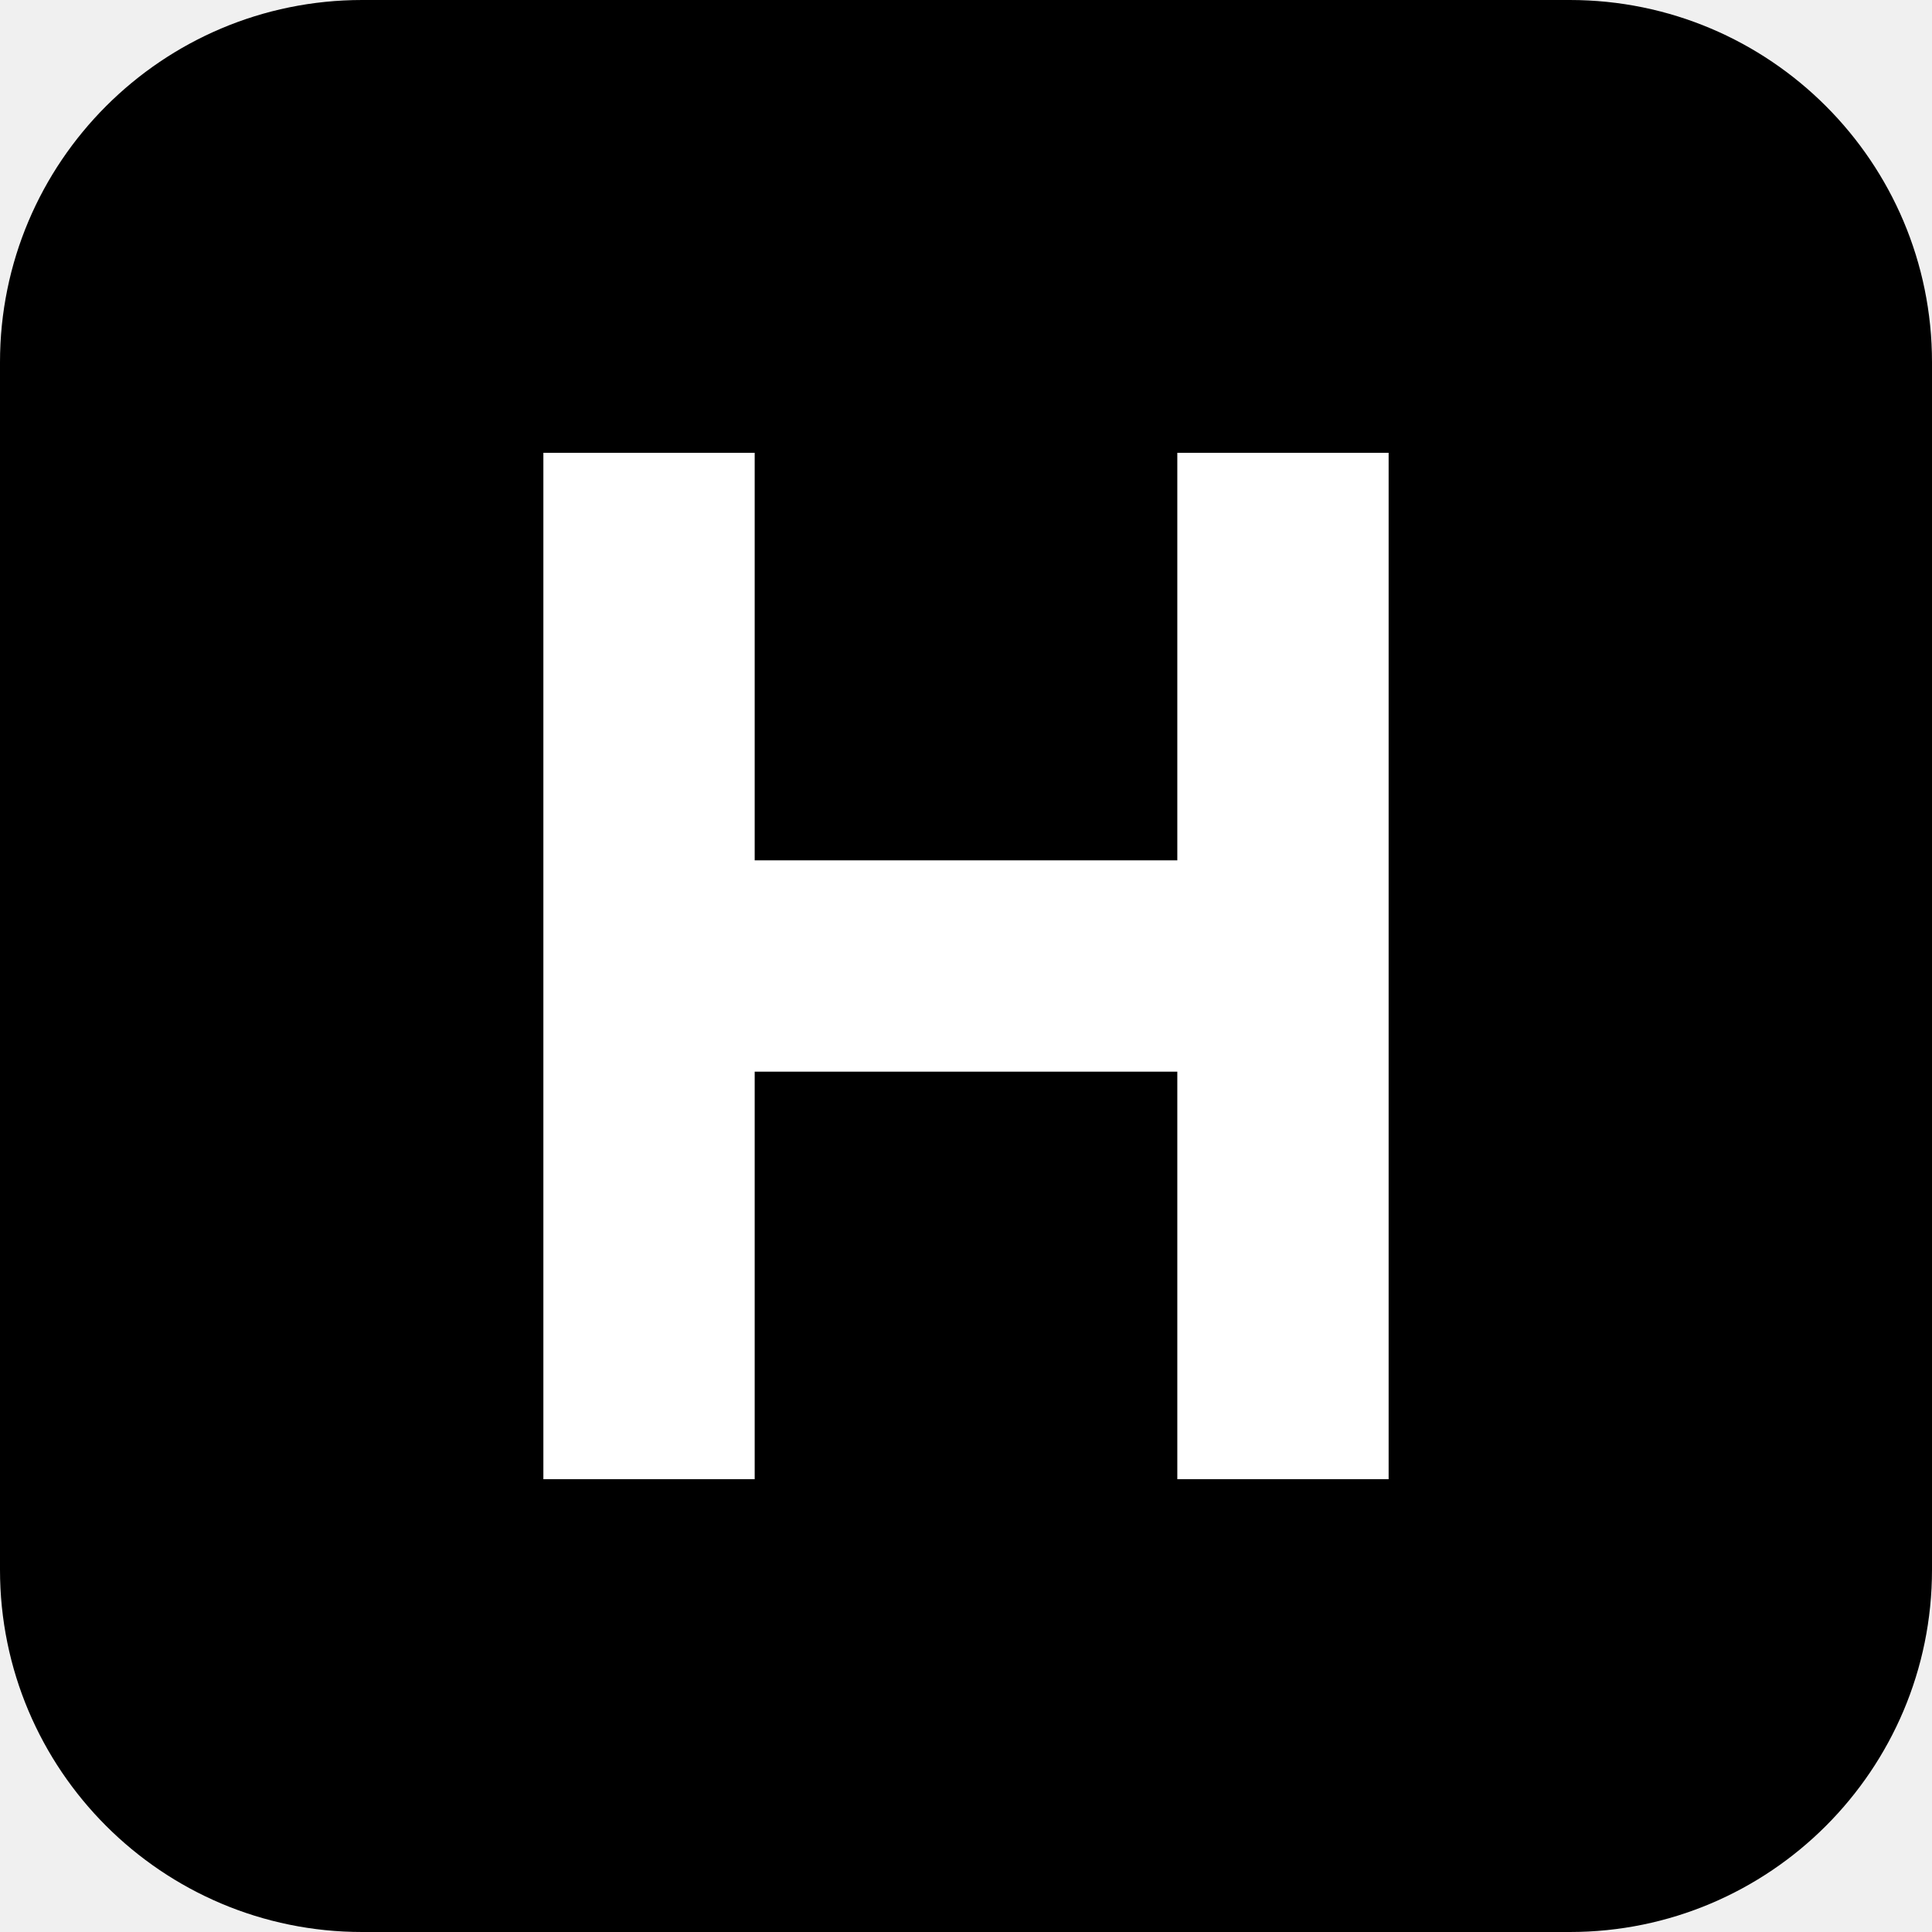
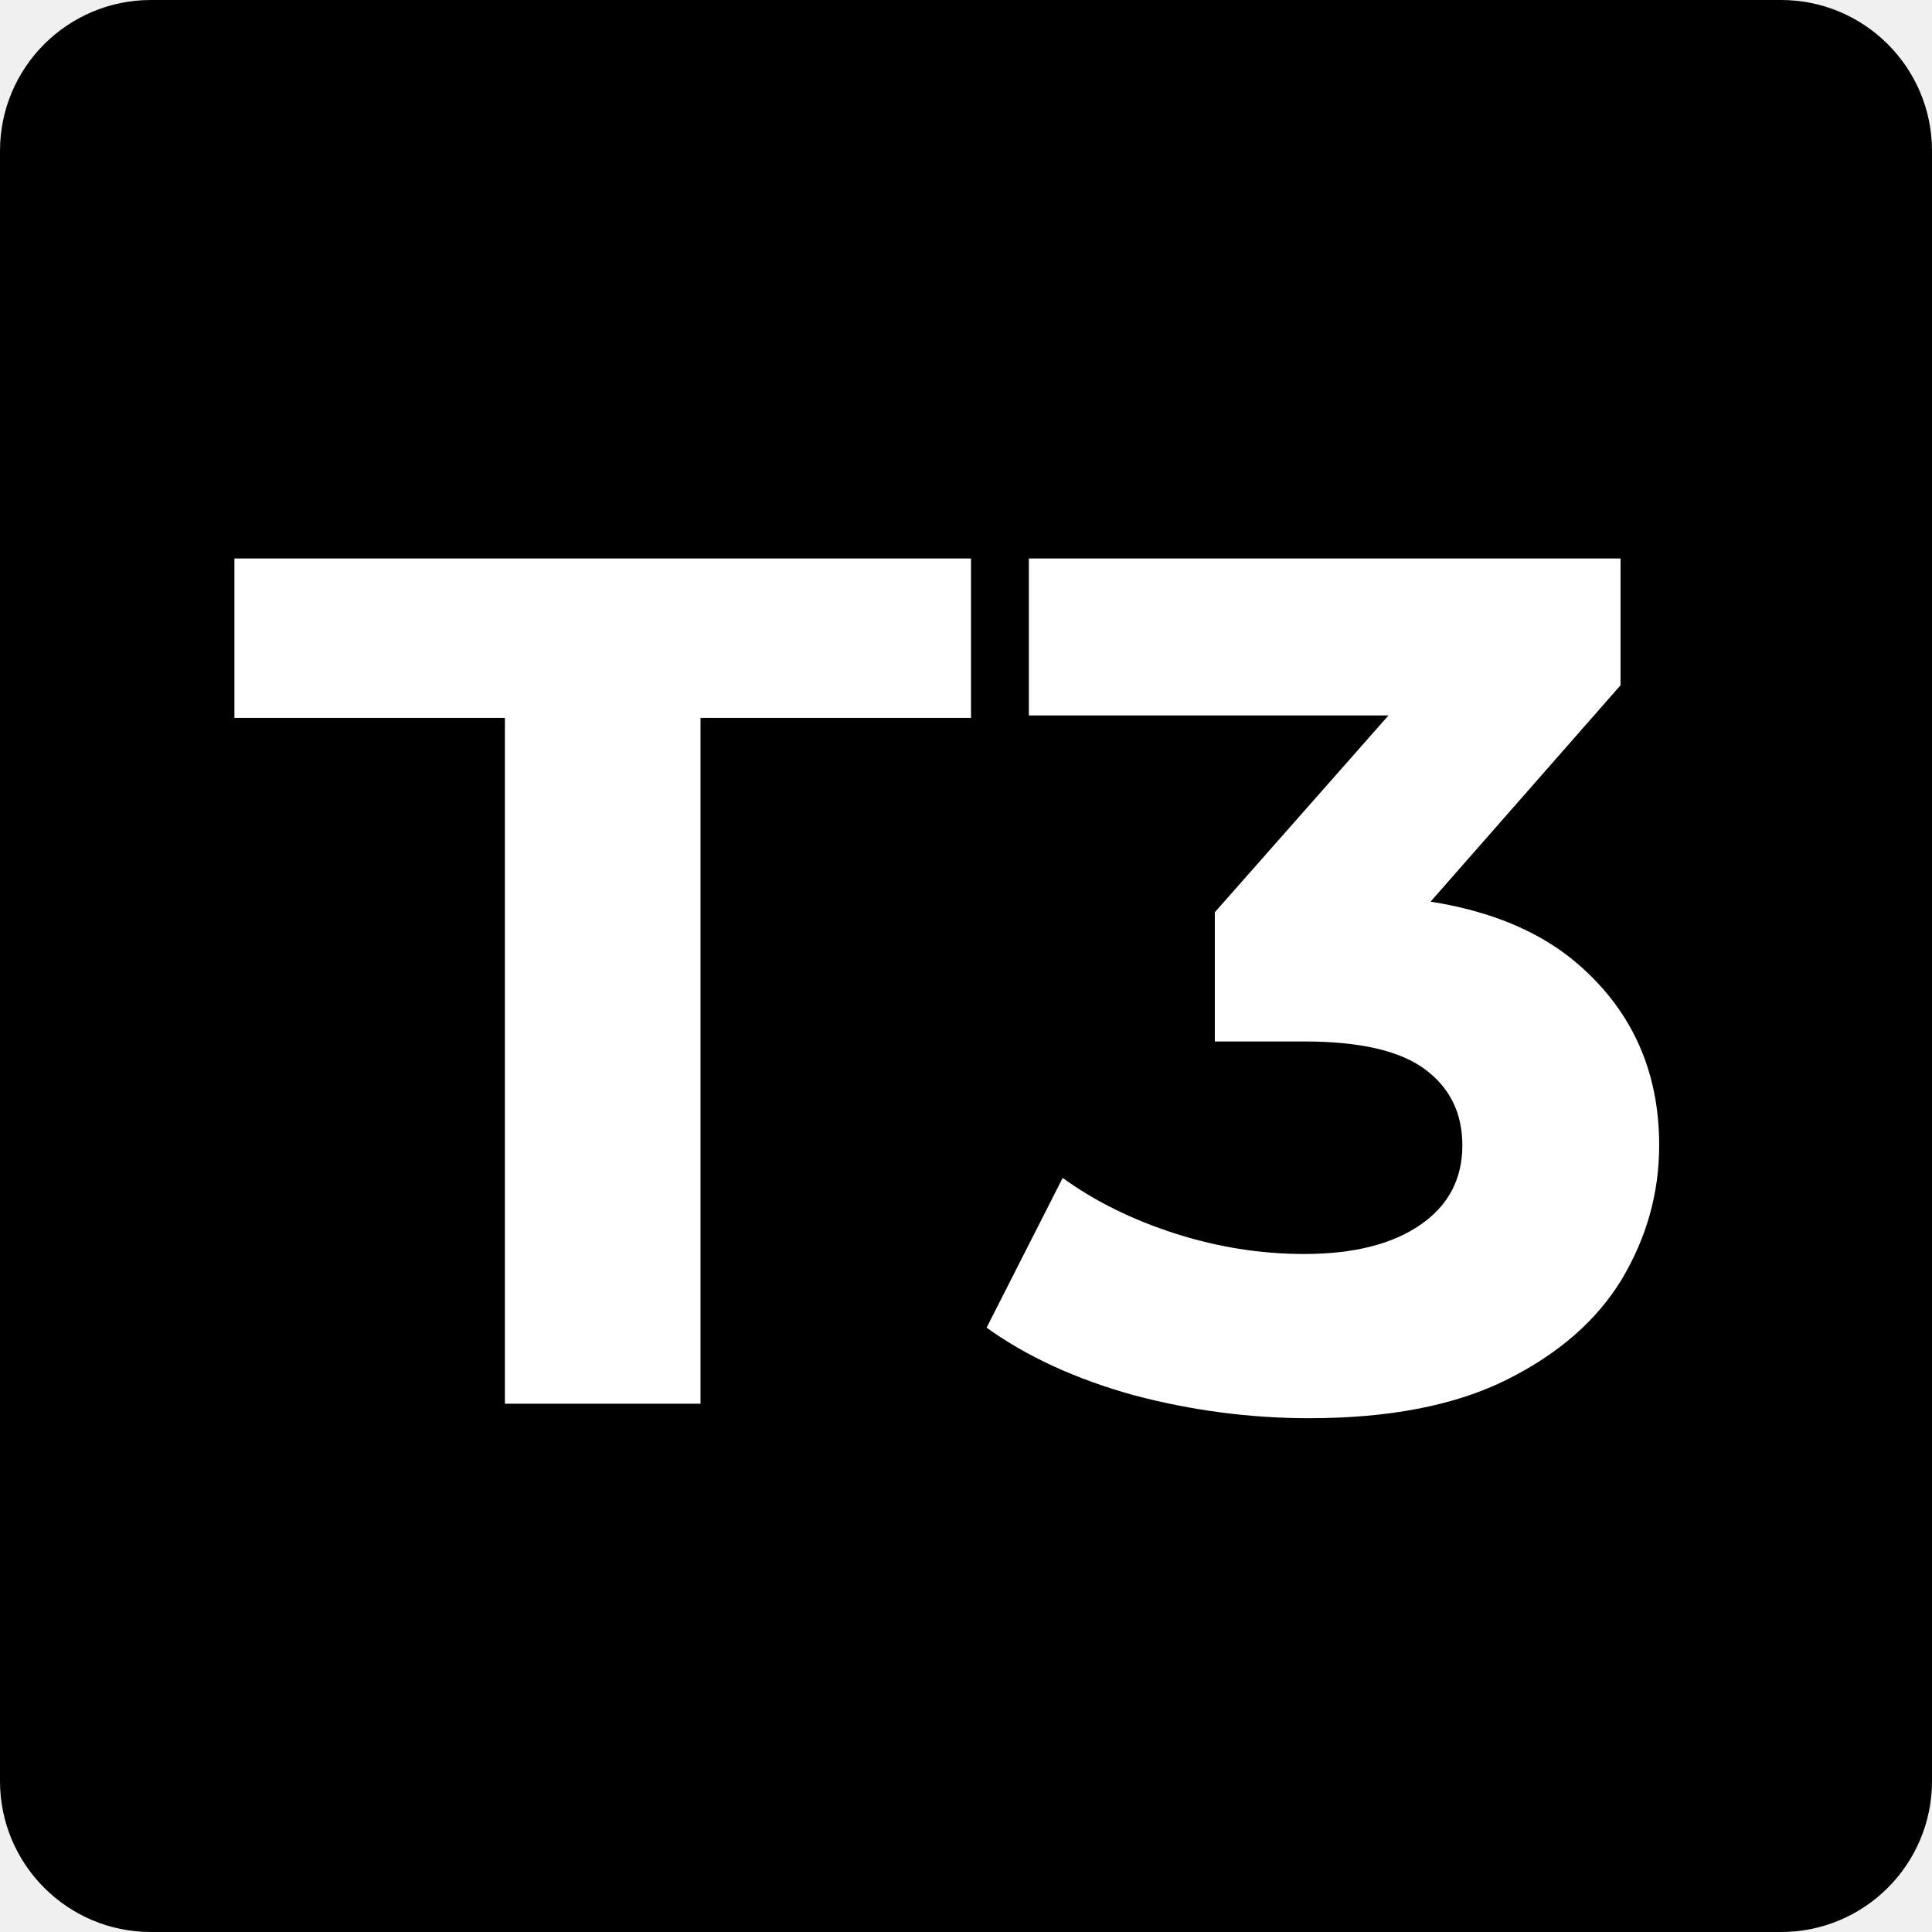
- <svg xmlns="http://www.w3.org/2000/svg" width="128" height="128" viewBox="0 0 128 128">
-   <rect width="128" height="128" rx="24" fill="black" />
-   <path d="M36 30H50V57H78V30H92V98H78V71H50V98H36Z" fill="white" />
+ <svg xmlns="http://www.w3.org/2000/svg" width="128" height="128" viewBox="0 0 128 128" fill="none">
+   <path d="M0 10C0 4.477 4.477 0 10 0H118C123.523 0 128 4.477 128 10V118C128 123.523 123.523 128 118 128H10C4.477 128 0 123.523 0 118V10Z" fill="black" />
+   <path d="M33.451 93V47.56H15.531V37H64.331V47.56H46.411V93H33.451ZM86.725 93.96C82.832 93.96 78.965 93.453 75.125 92.44C71.285 91.373 68.032 89.88 65.365 87.96L70.405 78.04C72.539 79.587 75.019 80.813 77.845 81.72C80.672 82.627 83.525 83.08 86.405 83.08C89.659 83.08 92.219 82.44 94.085 81.16C95.952 79.88 96.885 78.12 96.885 75.88C96.885 73.747 96.059 72.067 94.405 70.84C92.752 69.613 90.085 69 86.405 69H80.485V60.44L96.085 42.76L97.525 47.4H68.165V37H107.365V45.4L91.845 63.08L85.285 59.32H89.045C95.925 59.32 101.125 60.867 104.645 63.96C108.165 67.053 109.925 71.027 109.925 75.88C109.925 79.027 109.099 81.987 107.445 84.76C105.792 87.48 103.259 89.693 99.845 91.4C96.432 93.107 92.059 93.96 86.725 93.96Z" fill="white" />
</svg>
